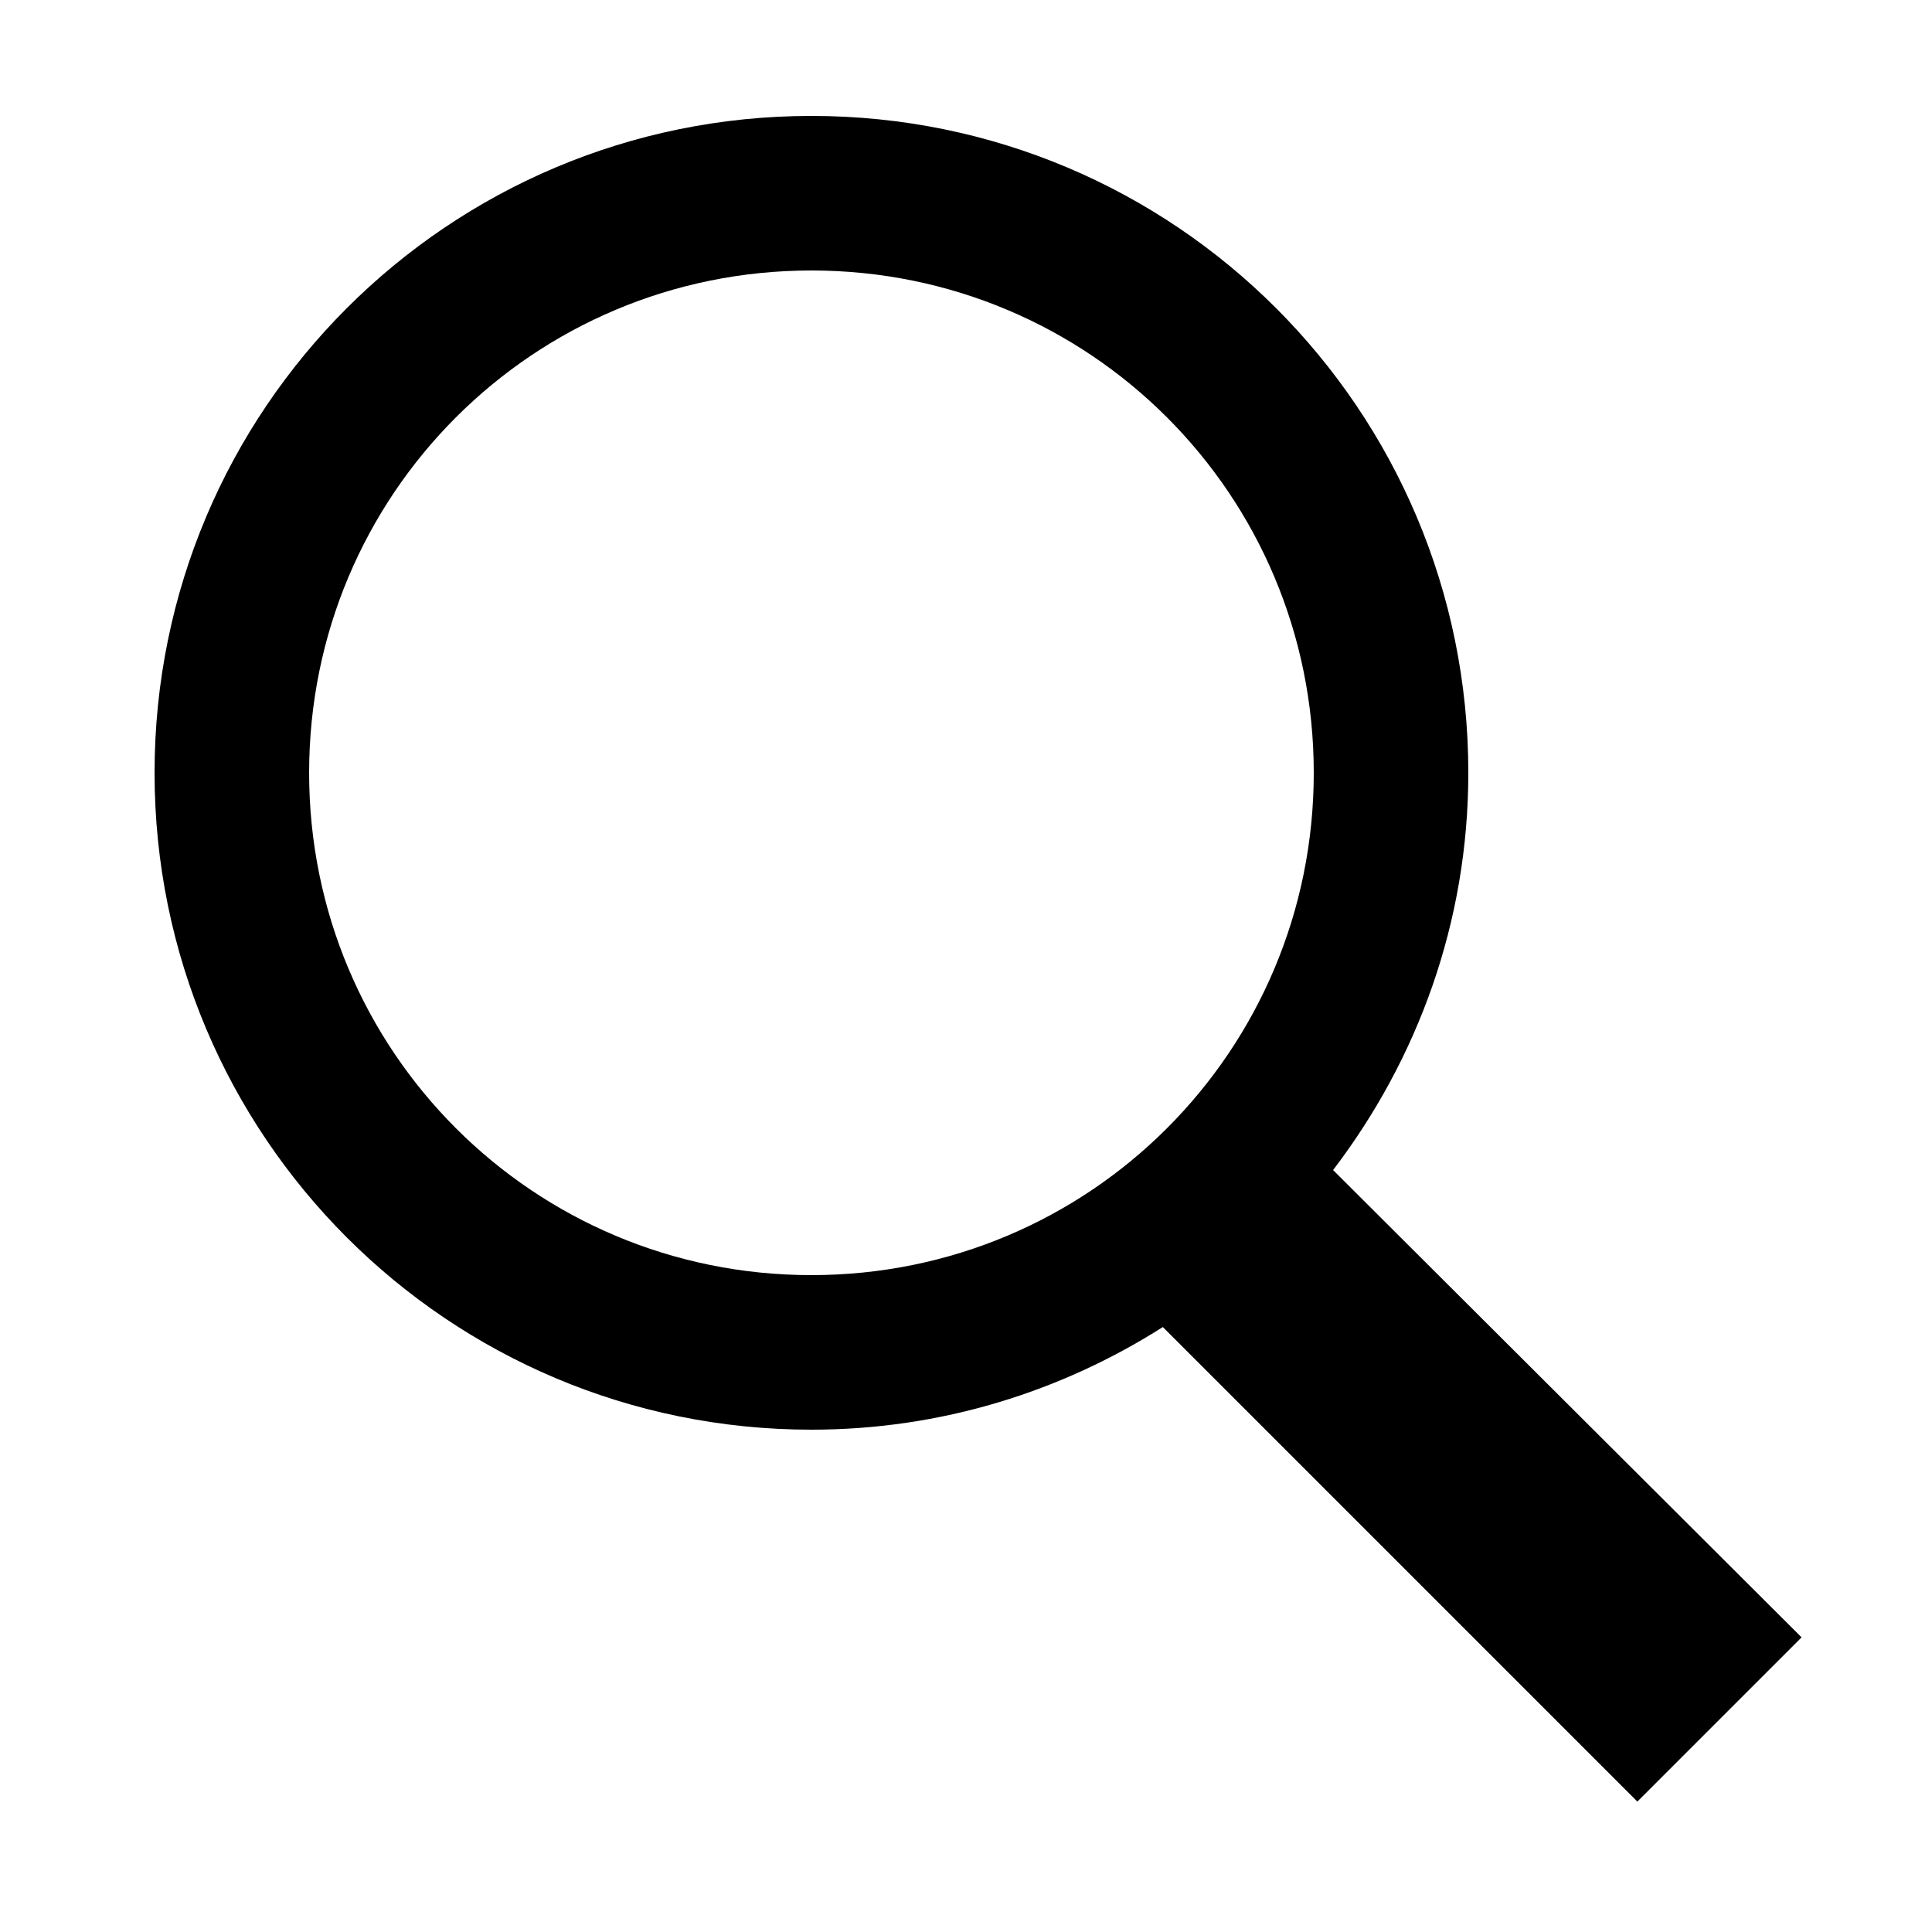
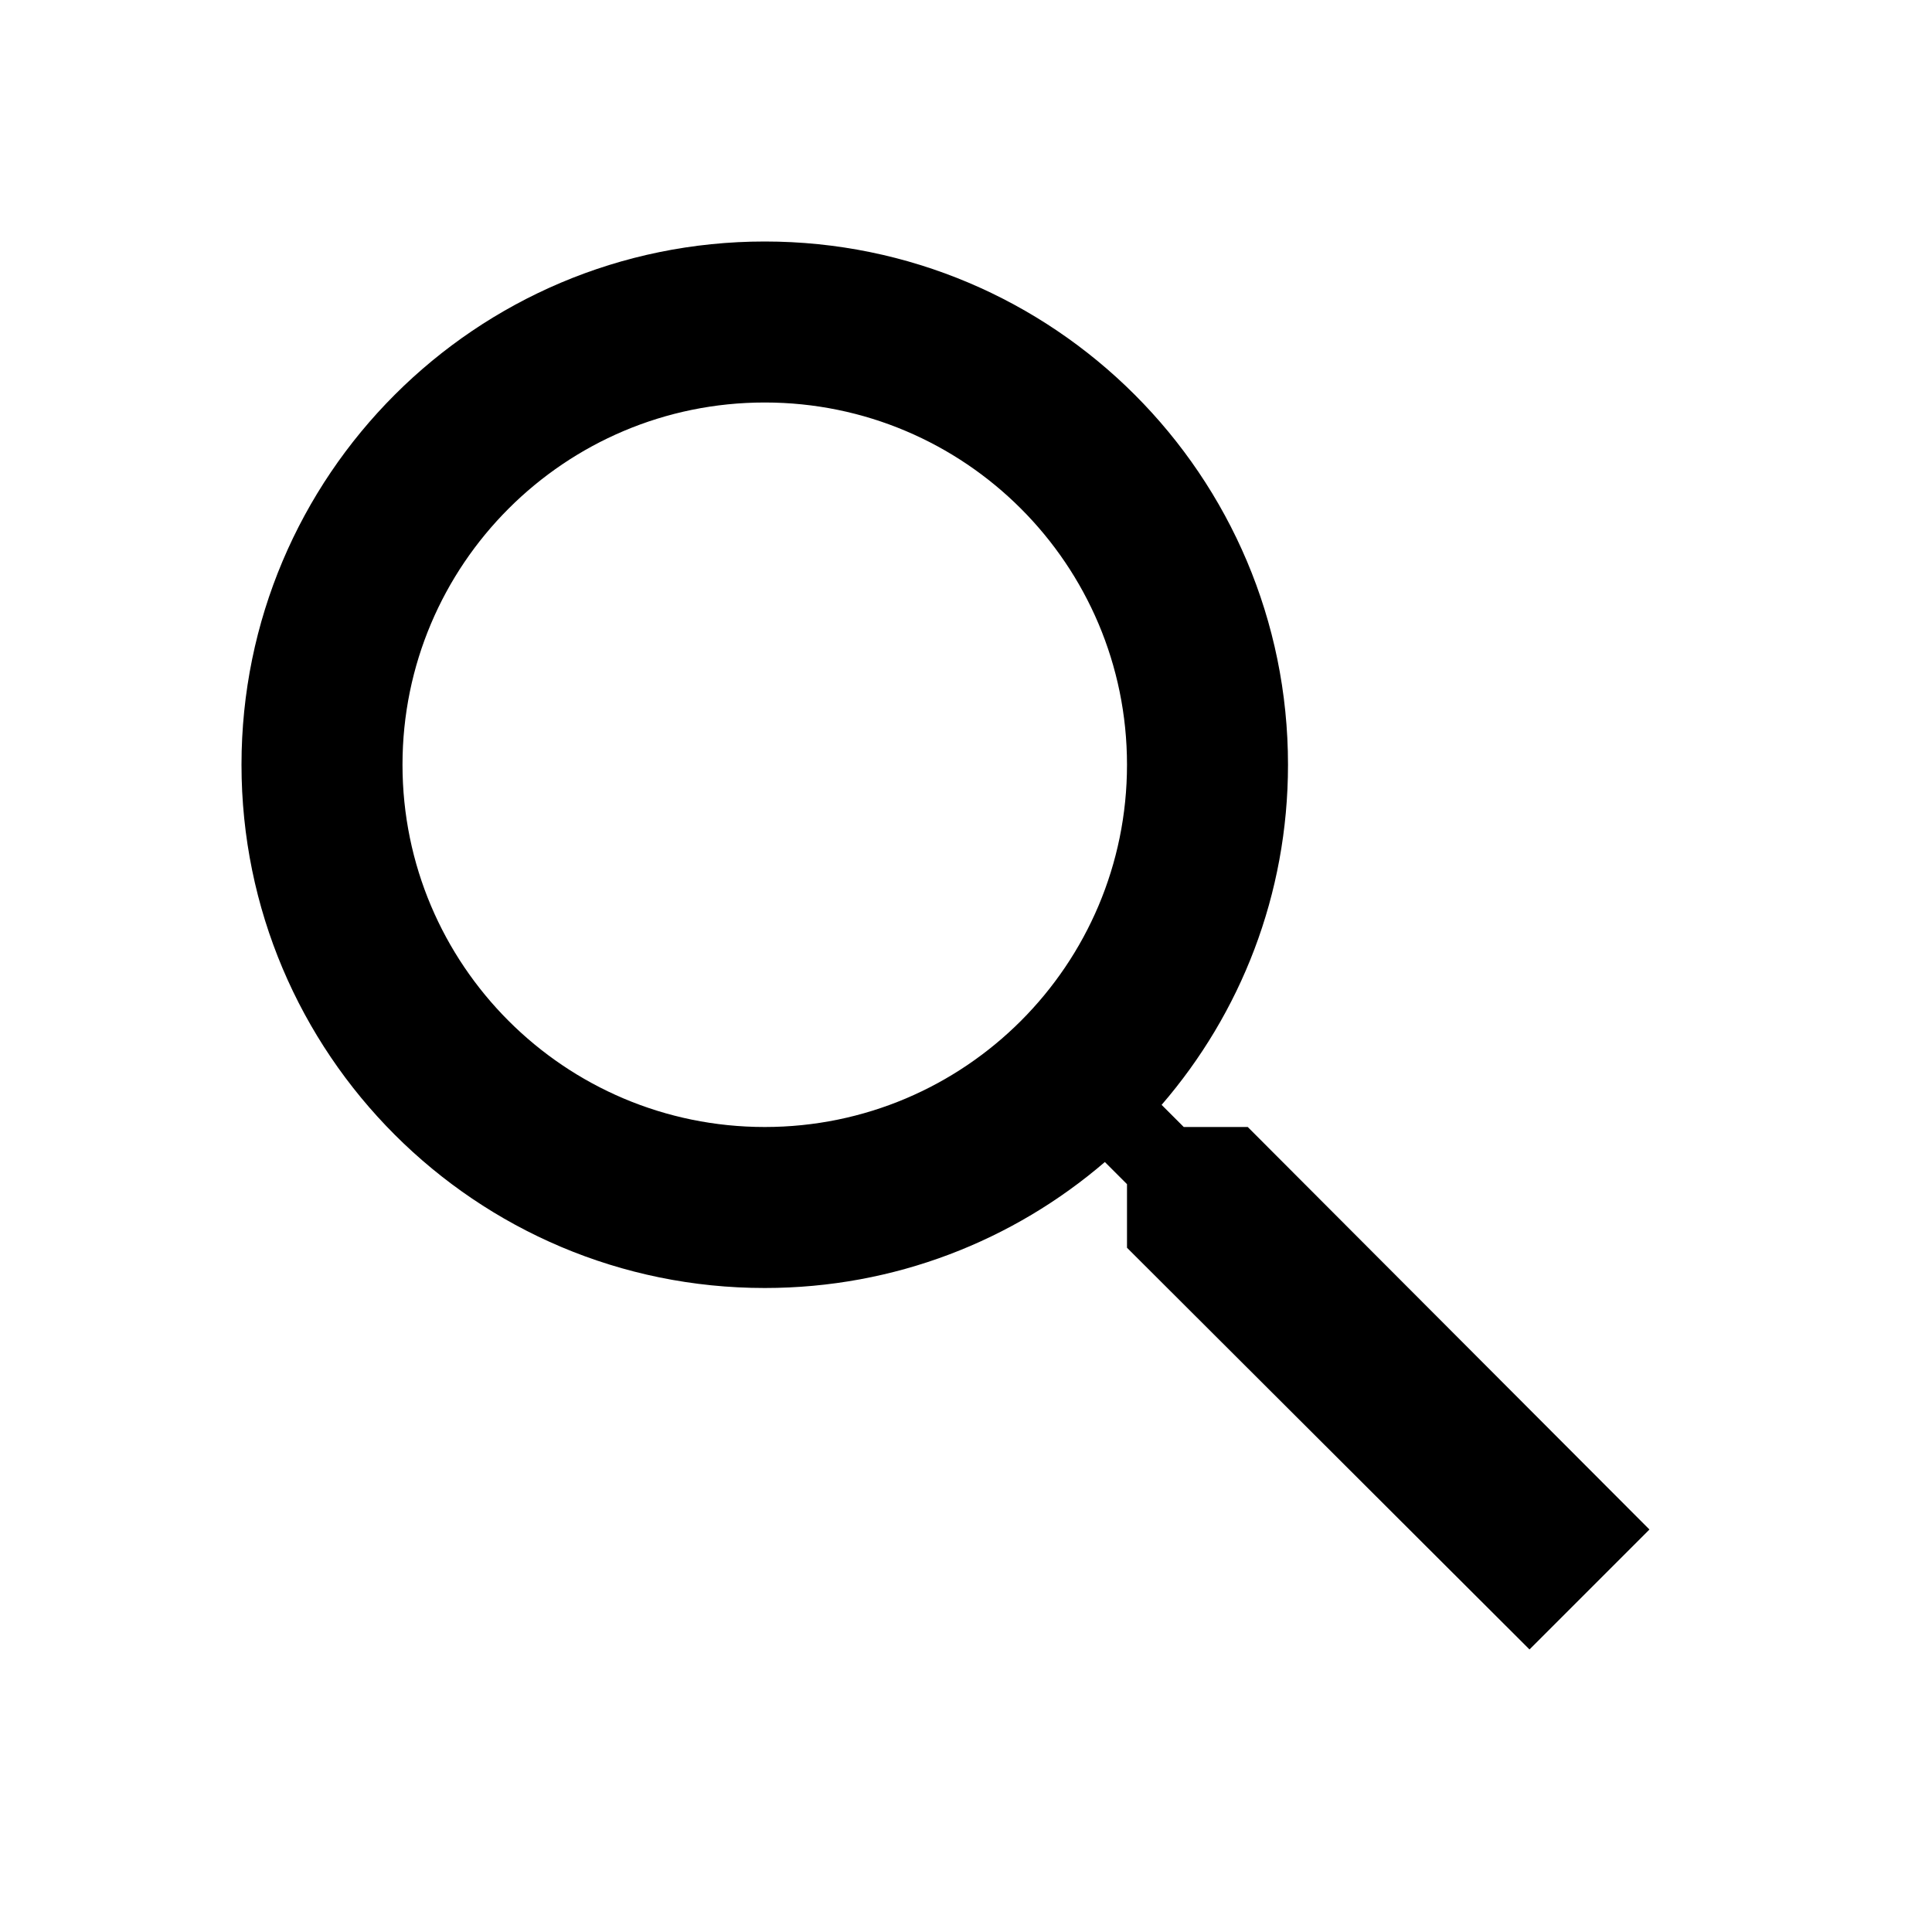
- <svg xmlns="http://www.w3.org/2000/svg" data-license="CC-BY 4.0" data-source="Icomoon" viewBox="0 0 50 50" width="50" height="50">
-   <path d="M 21 3 C 11.6 3 4 10.6 4 20 C 4 29.4 11.6 37 21 37 C 24.354 37 27.461 36.016 30.094 34.344 L 42.375 46.625 L 46.625 42.375 L 34.5 30.281 C 36.68 27.423 38 23.878 38 20 C 38 10.6 30.4 3 21 3 z M 21 7 C 28.2 7 34 12.8 34 20 C 34 27.2 28.2 33 21 33 C 13.8 33 8 27.2 8 20 C 8 12.8 13.8 7 21 7 z" />
+ <svg xmlns="http://www.w3.org/2000/svg" data-license="CC-BY 4.0" data-source="Material Design" width="48" height="48" viewBox="0 0 48 48">
+   <path d="M31 28h-1.59l-.55-.55C30.82 25.18 32 22.23 32 19c0-7.18-5.82-13-13-13S6 11.82 6 19s5.82 13 13 13c3.23 0 6.18-1.18 8.45-3.13l.55.55V31l10 9.98L40.98 38 31 28zm-12 0c-4.97 0-9-4.03-9-9s4.03-9 9-9 9 4.03 9 9-4.03 9-9 9z" />
</svg>
